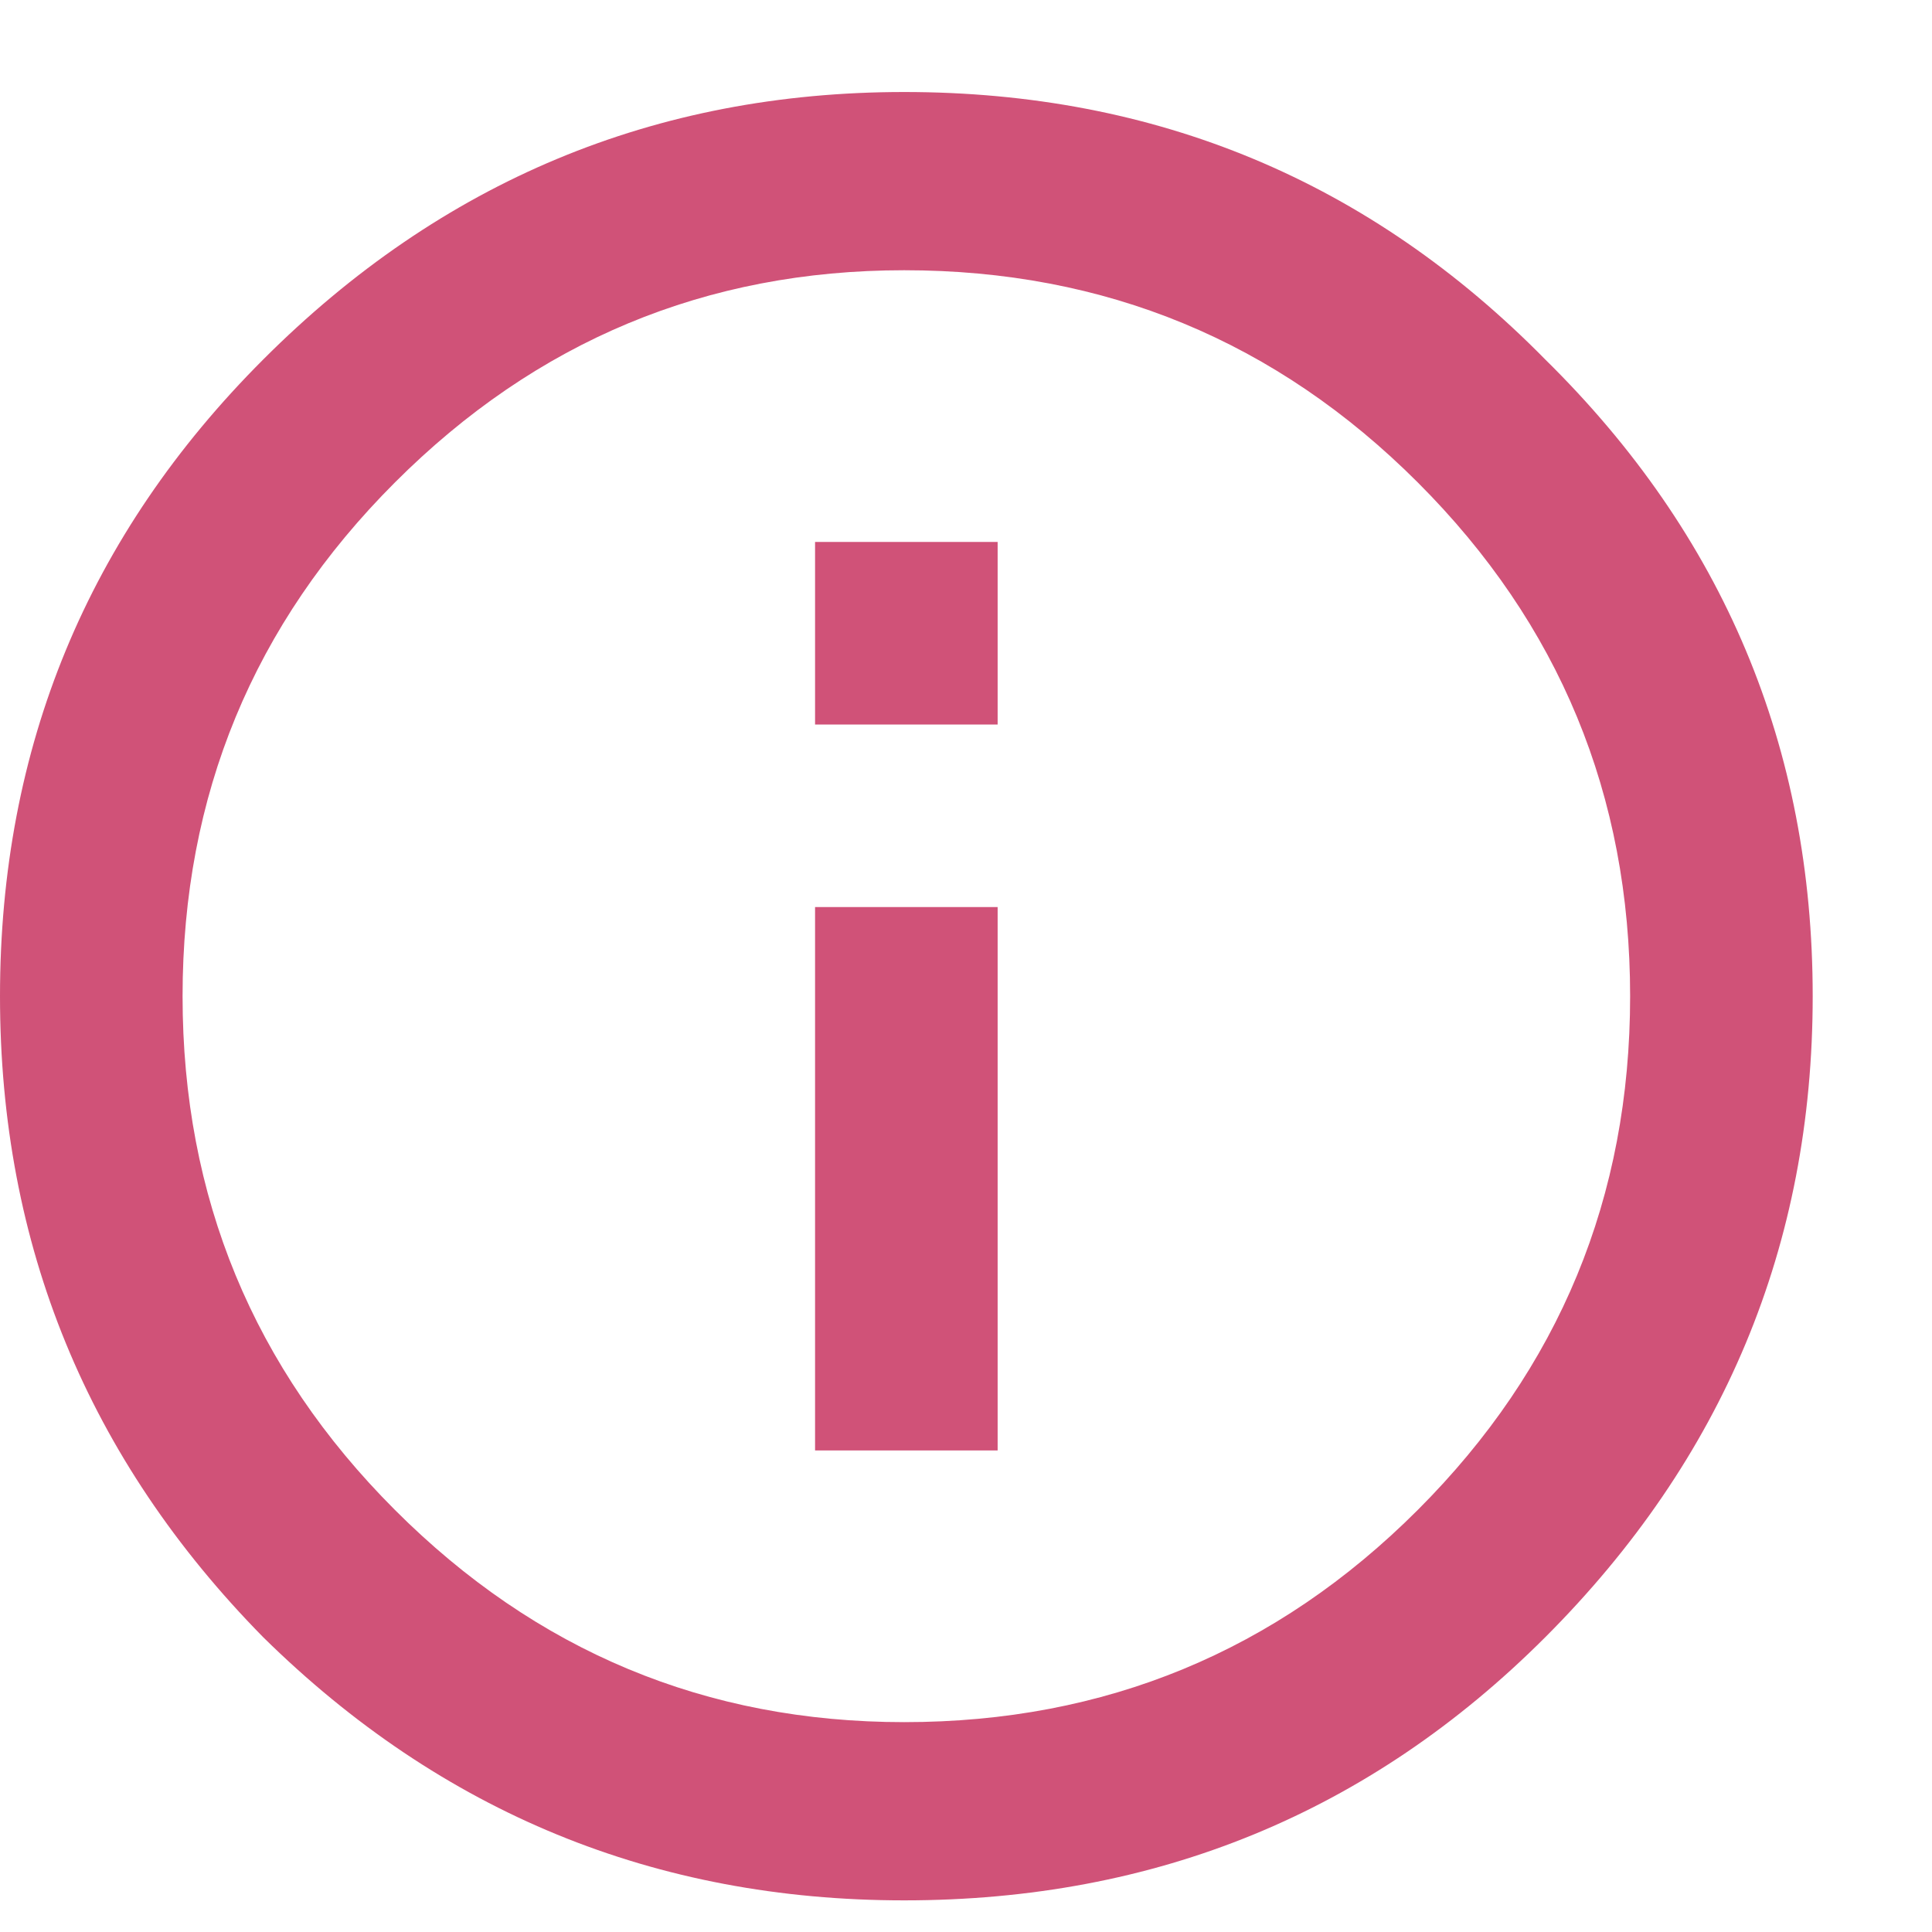
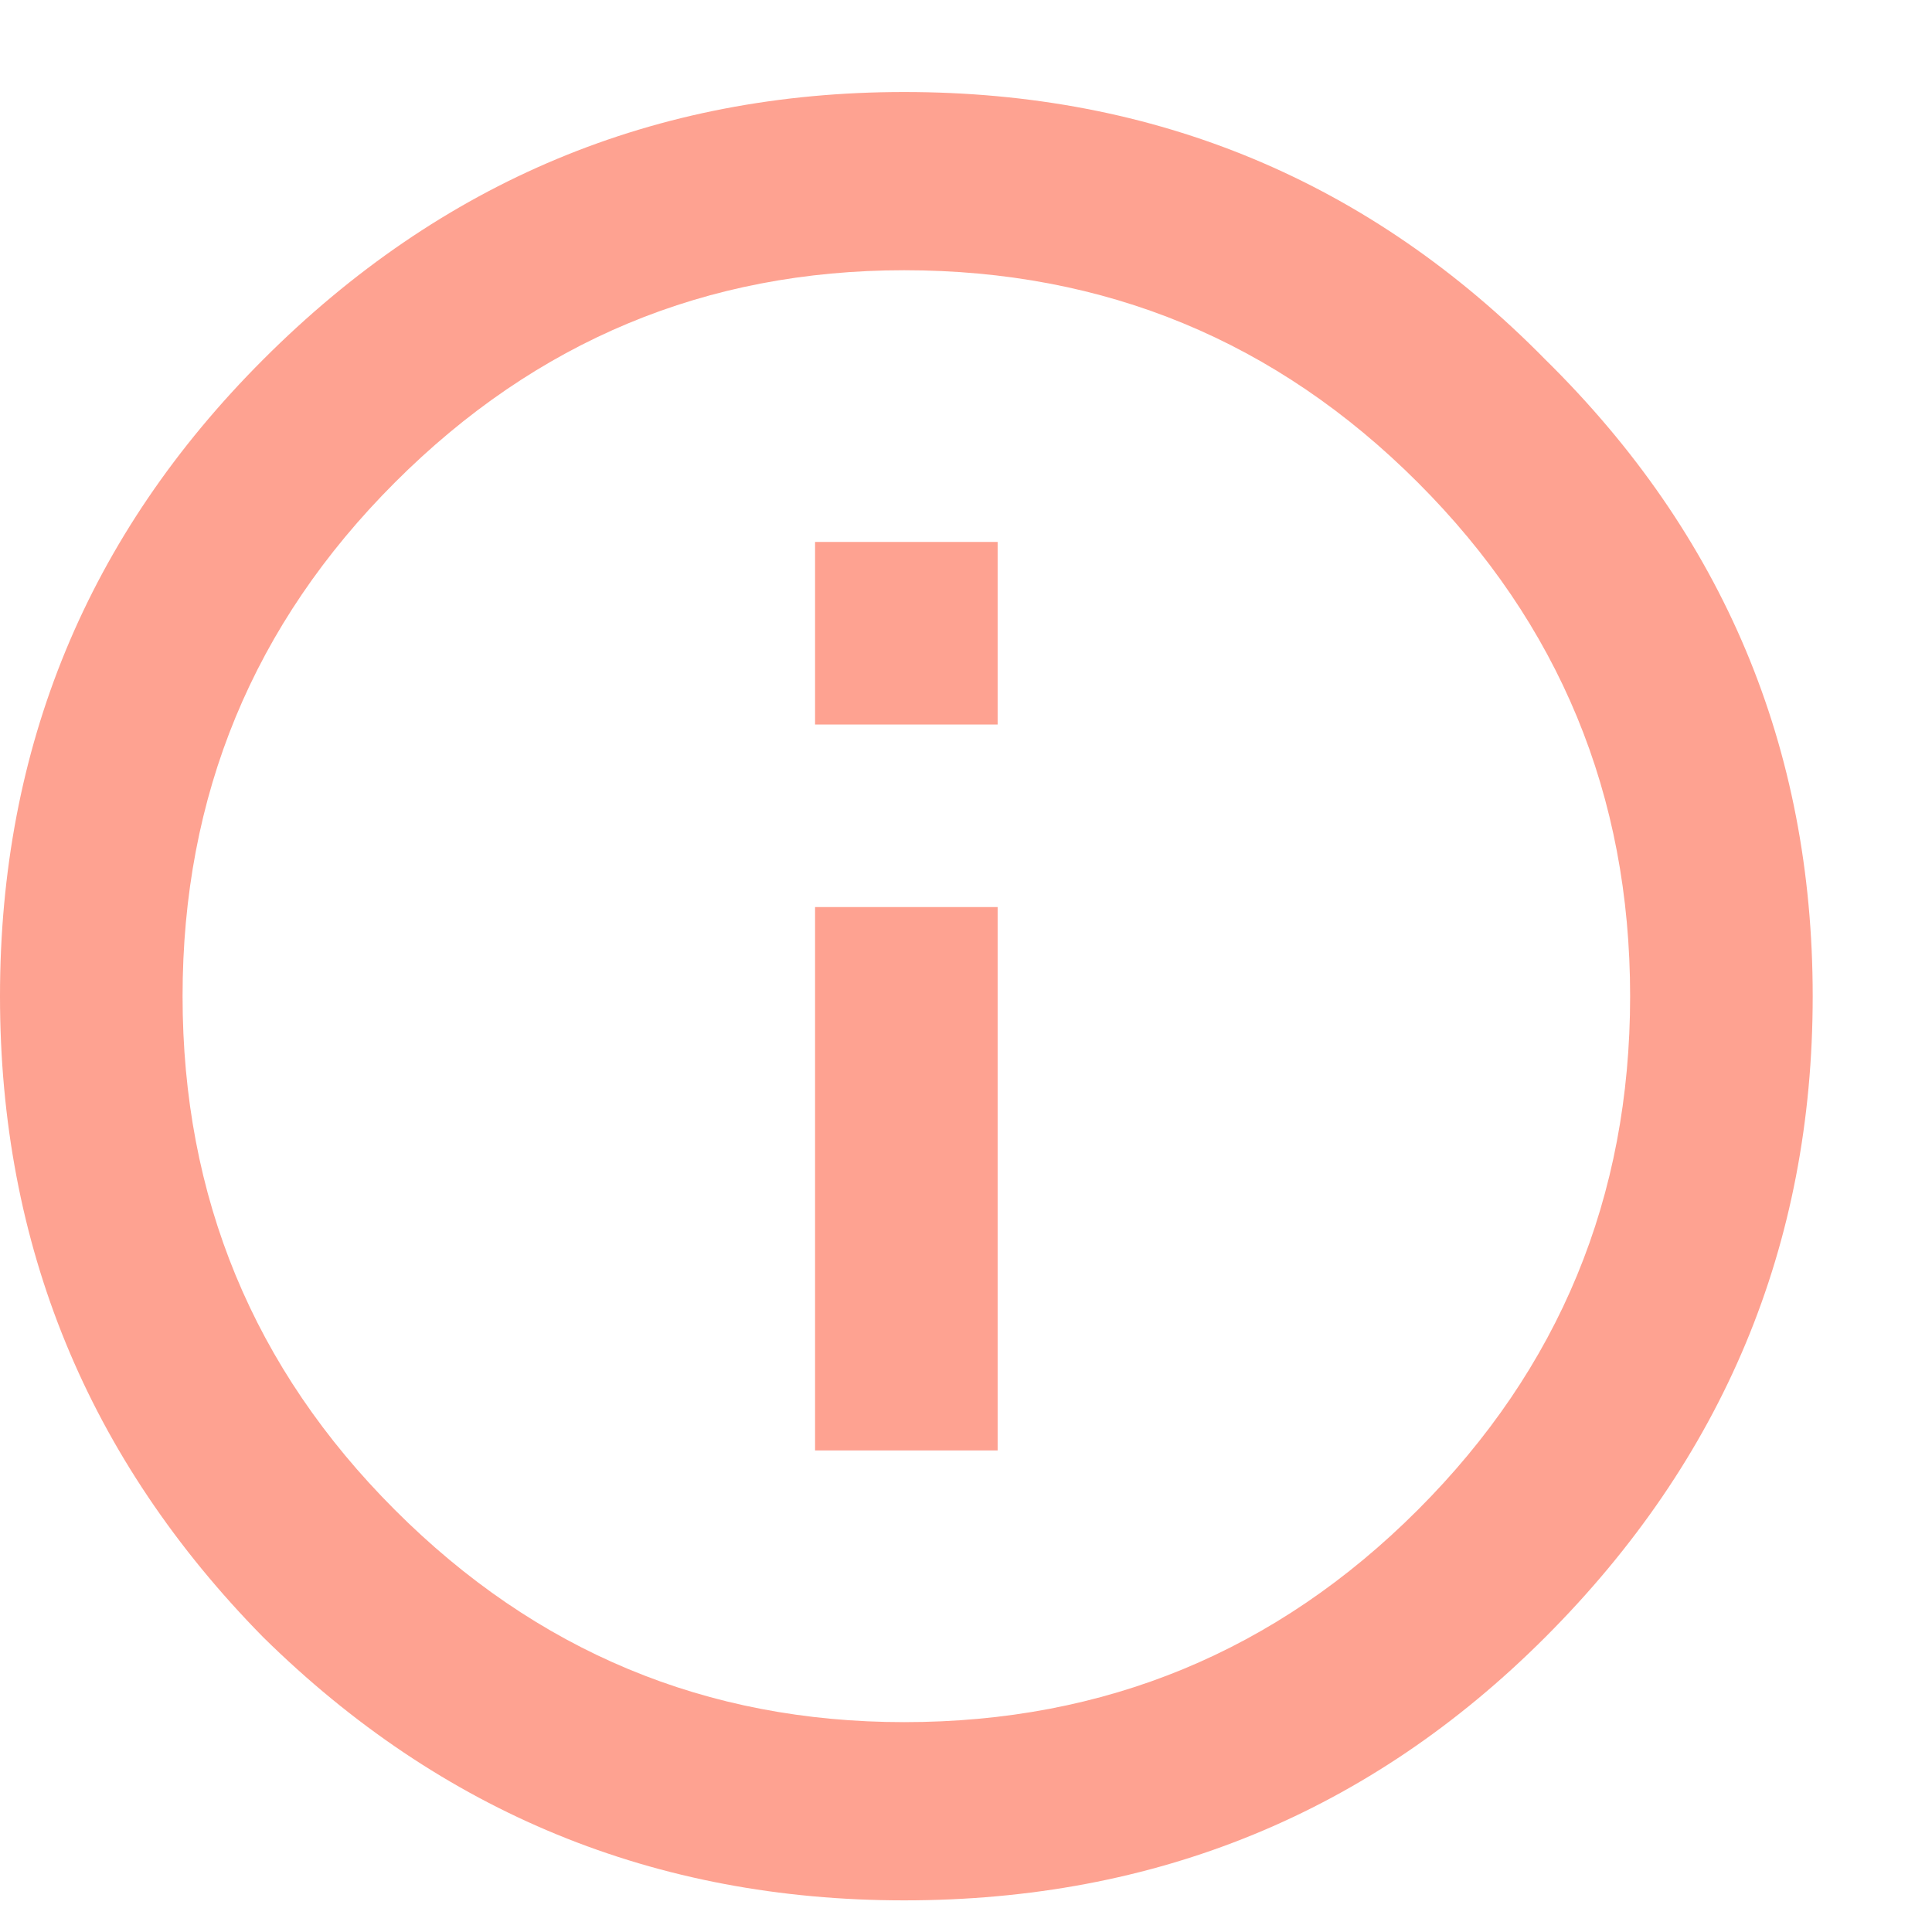
<svg xmlns="http://www.w3.org/2000/svg" width="16" height="16" viewBox="0 0 16 16" fill="none">
-   <path d="M6.75 12.012V7.512H8.262V12.012H6.75ZM2.18 2.977C3.656 1.5 5.426 0.762 7.488 0.762C9.574 0.762 11.344 1.5 12.797 2.977C14.273 4.43 15.012 6.188 15.012 8.25C15.012 10.312 14.273 12.082 12.797 13.559C11.344 15.012 9.574 15.738 7.488 15.738C5.426 15.738 3.656 15.012 2.18 13.559C0.727 12.082 0 10.312 0 8.25C0 6.188 0.727 4.43 2.18 2.977ZM3.27 12.504C4.441 13.676 5.848 14.262 7.488 14.262C9.152 14.262 10.57 13.676 11.742 12.504C12.914 11.332 13.5 9.914 13.5 8.25C13.5 6.586 12.914 5.168 11.742 3.996C10.57 2.824 9.152 2.238 7.488 2.238C5.848 2.238 4.441 2.824 3.27 3.996C2.098 5.168 1.512 6.586 1.512 8.25C1.512 9.914 2.098 11.332 3.27 12.504ZM6.75 6V4.488H8.262V6H6.75Z" fill="#D05278" />
+   <path d="M6.75 12.012V7.512H8.262V12.012H6.75ZM2.18 2.977C3.656 1.5 5.426 0.762 7.488 0.762C9.574 0.762 11.344 1.5 12.797 2.977C14.273 4.43 15.012 6.188 15.012 8.25C15.012 10.312 14.273 12.082 12.797 13.559C11.344 15.012 9.574 15.738 7.488 15.738C5.426 15.738 3.656 15.012 2.18 13.559C0.727 12.082 0 10.312 0 8.25C0 6.188 0.727 4.43 2.18 2.977ZM3.27 12.504C4.441 13.676 5.848 14.262 7.488 14.262C9.152 14.262 10.57 13.676 11.742 12.504C12.914 11.332 13.5 9.914 13.5 8.25C13.5 6.586 12.914 5.168 11.742 3.996C10.57 2.824 9.152 2.238 7.488 2.238C5.848 2.238 4.441 2.824 3.27 3.996C2.098 5.168 1.512 6.586 1.512 8.25C1.512 9.914 2.098 11.332 3.27 12.504ZM6.75 6V4.488H8.262V6H6.75Z" fill="#fea291" />
</svg>
